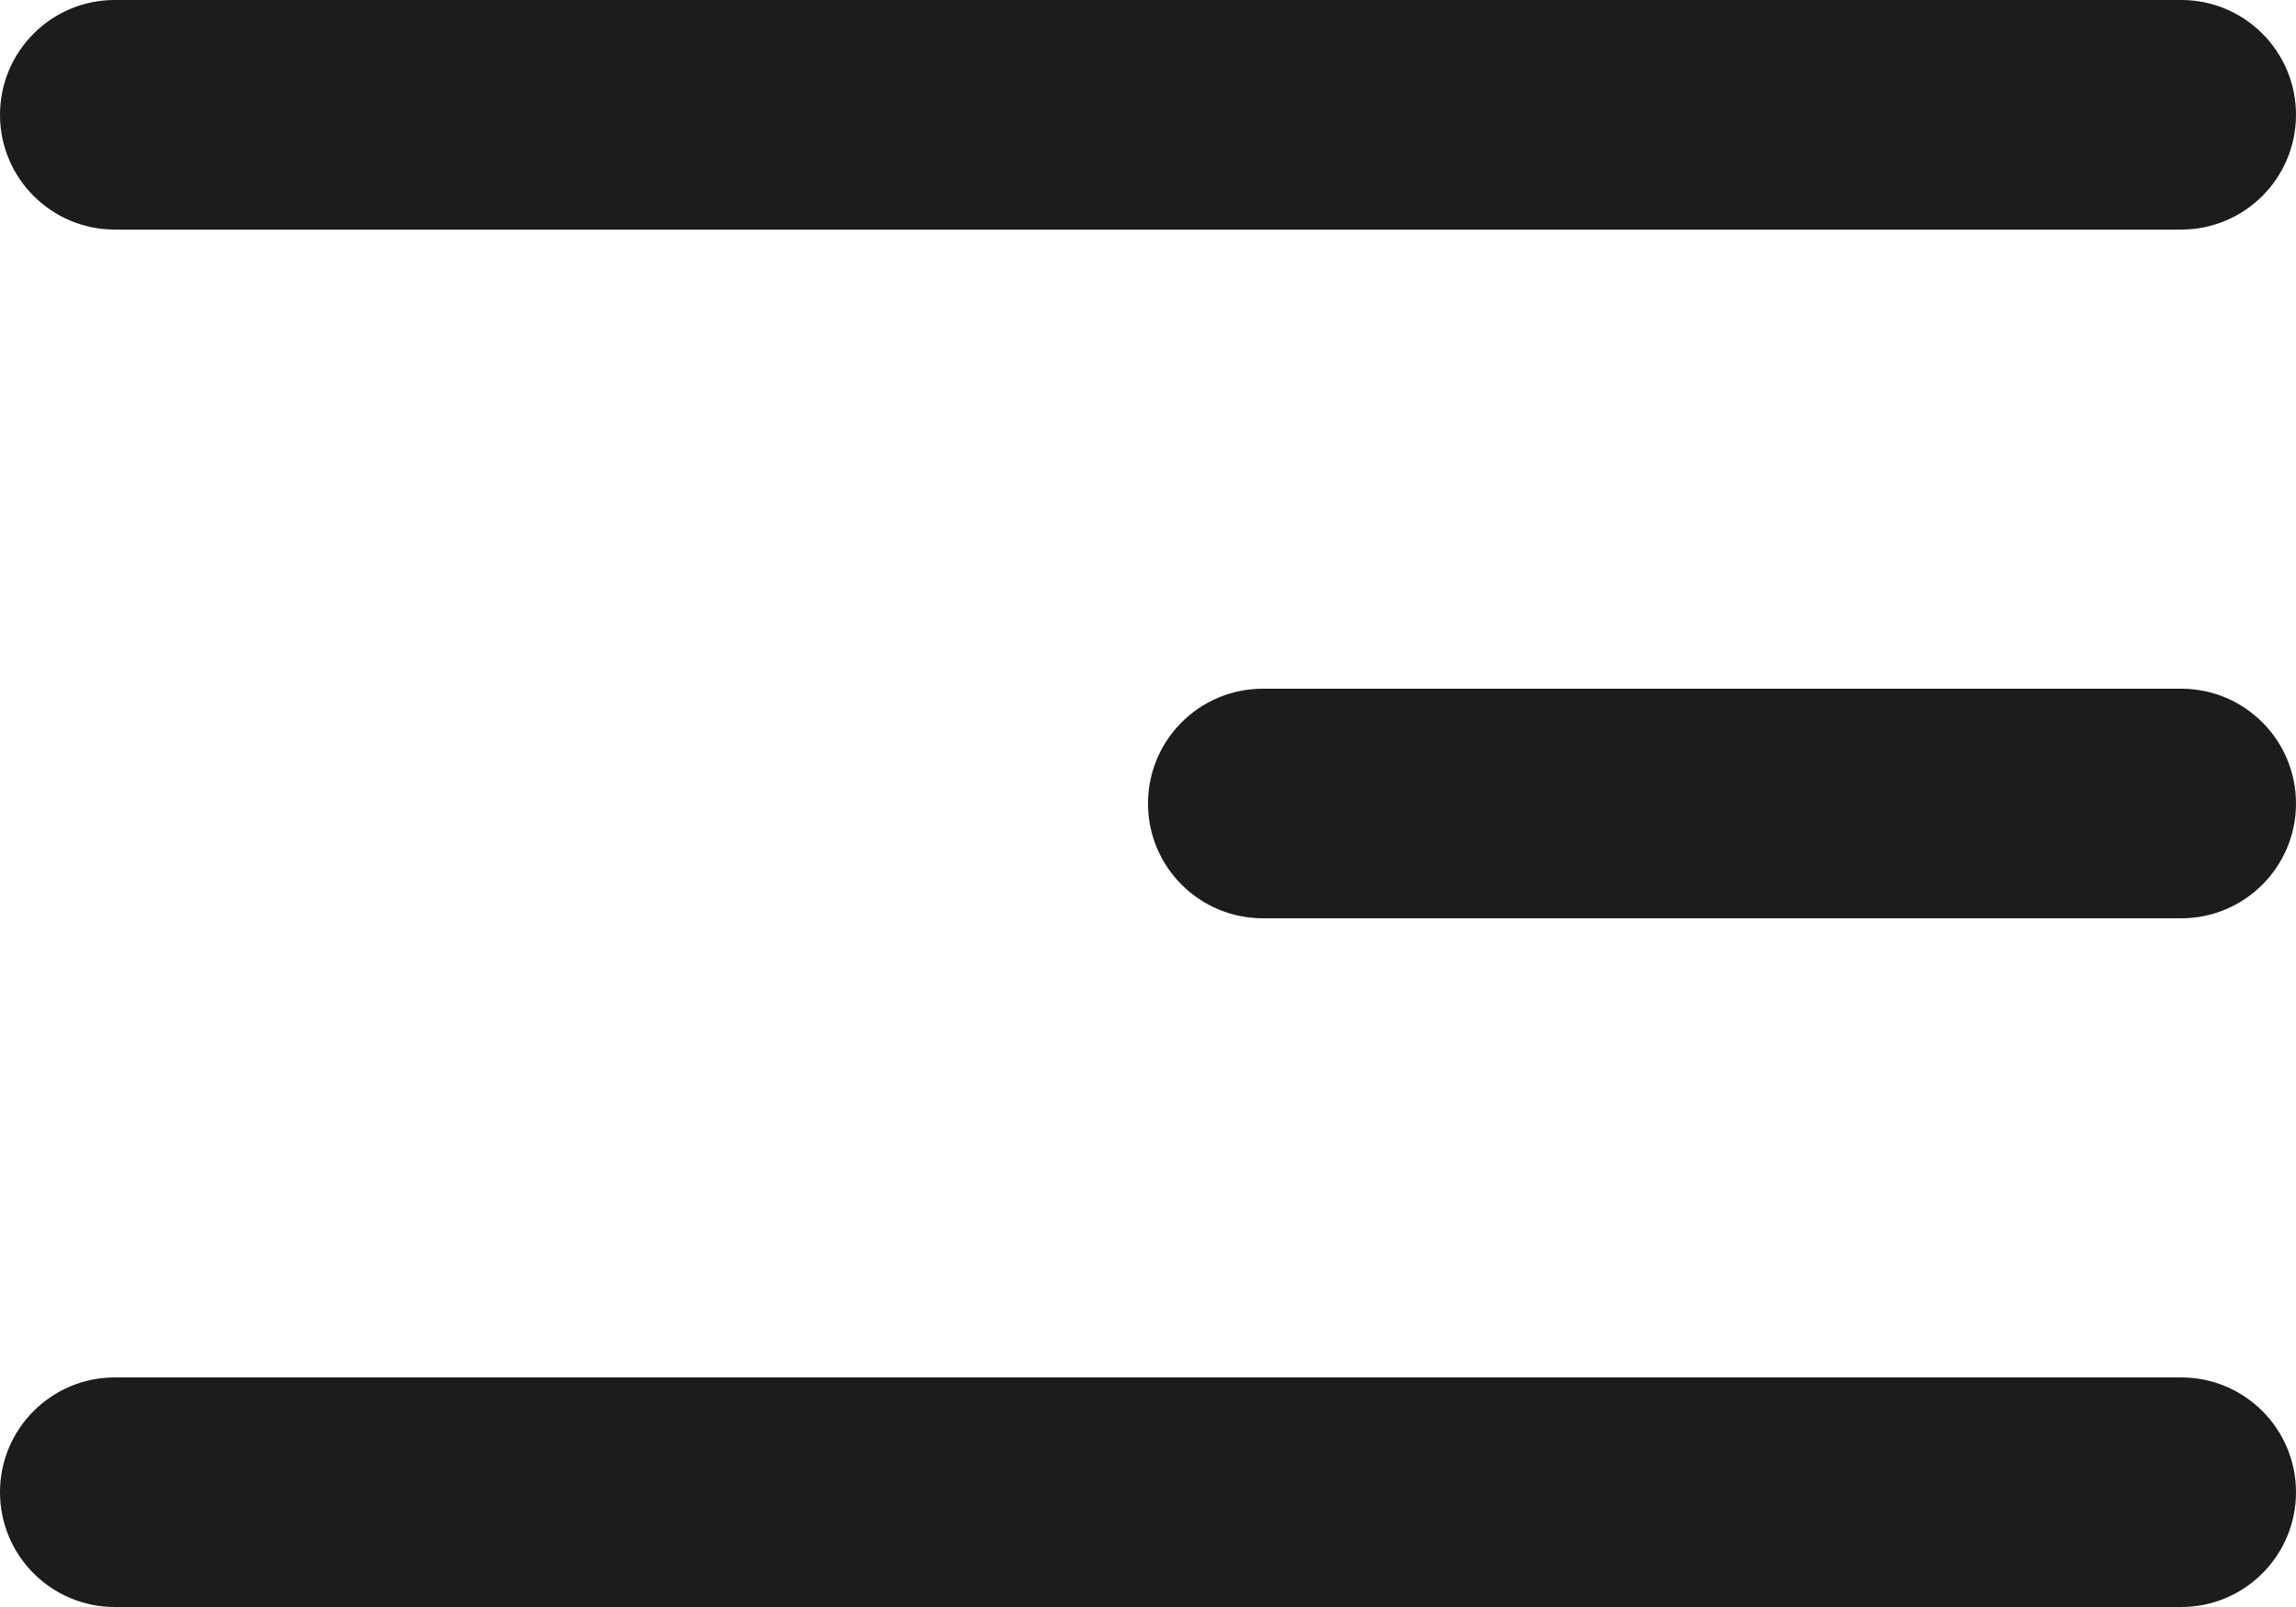
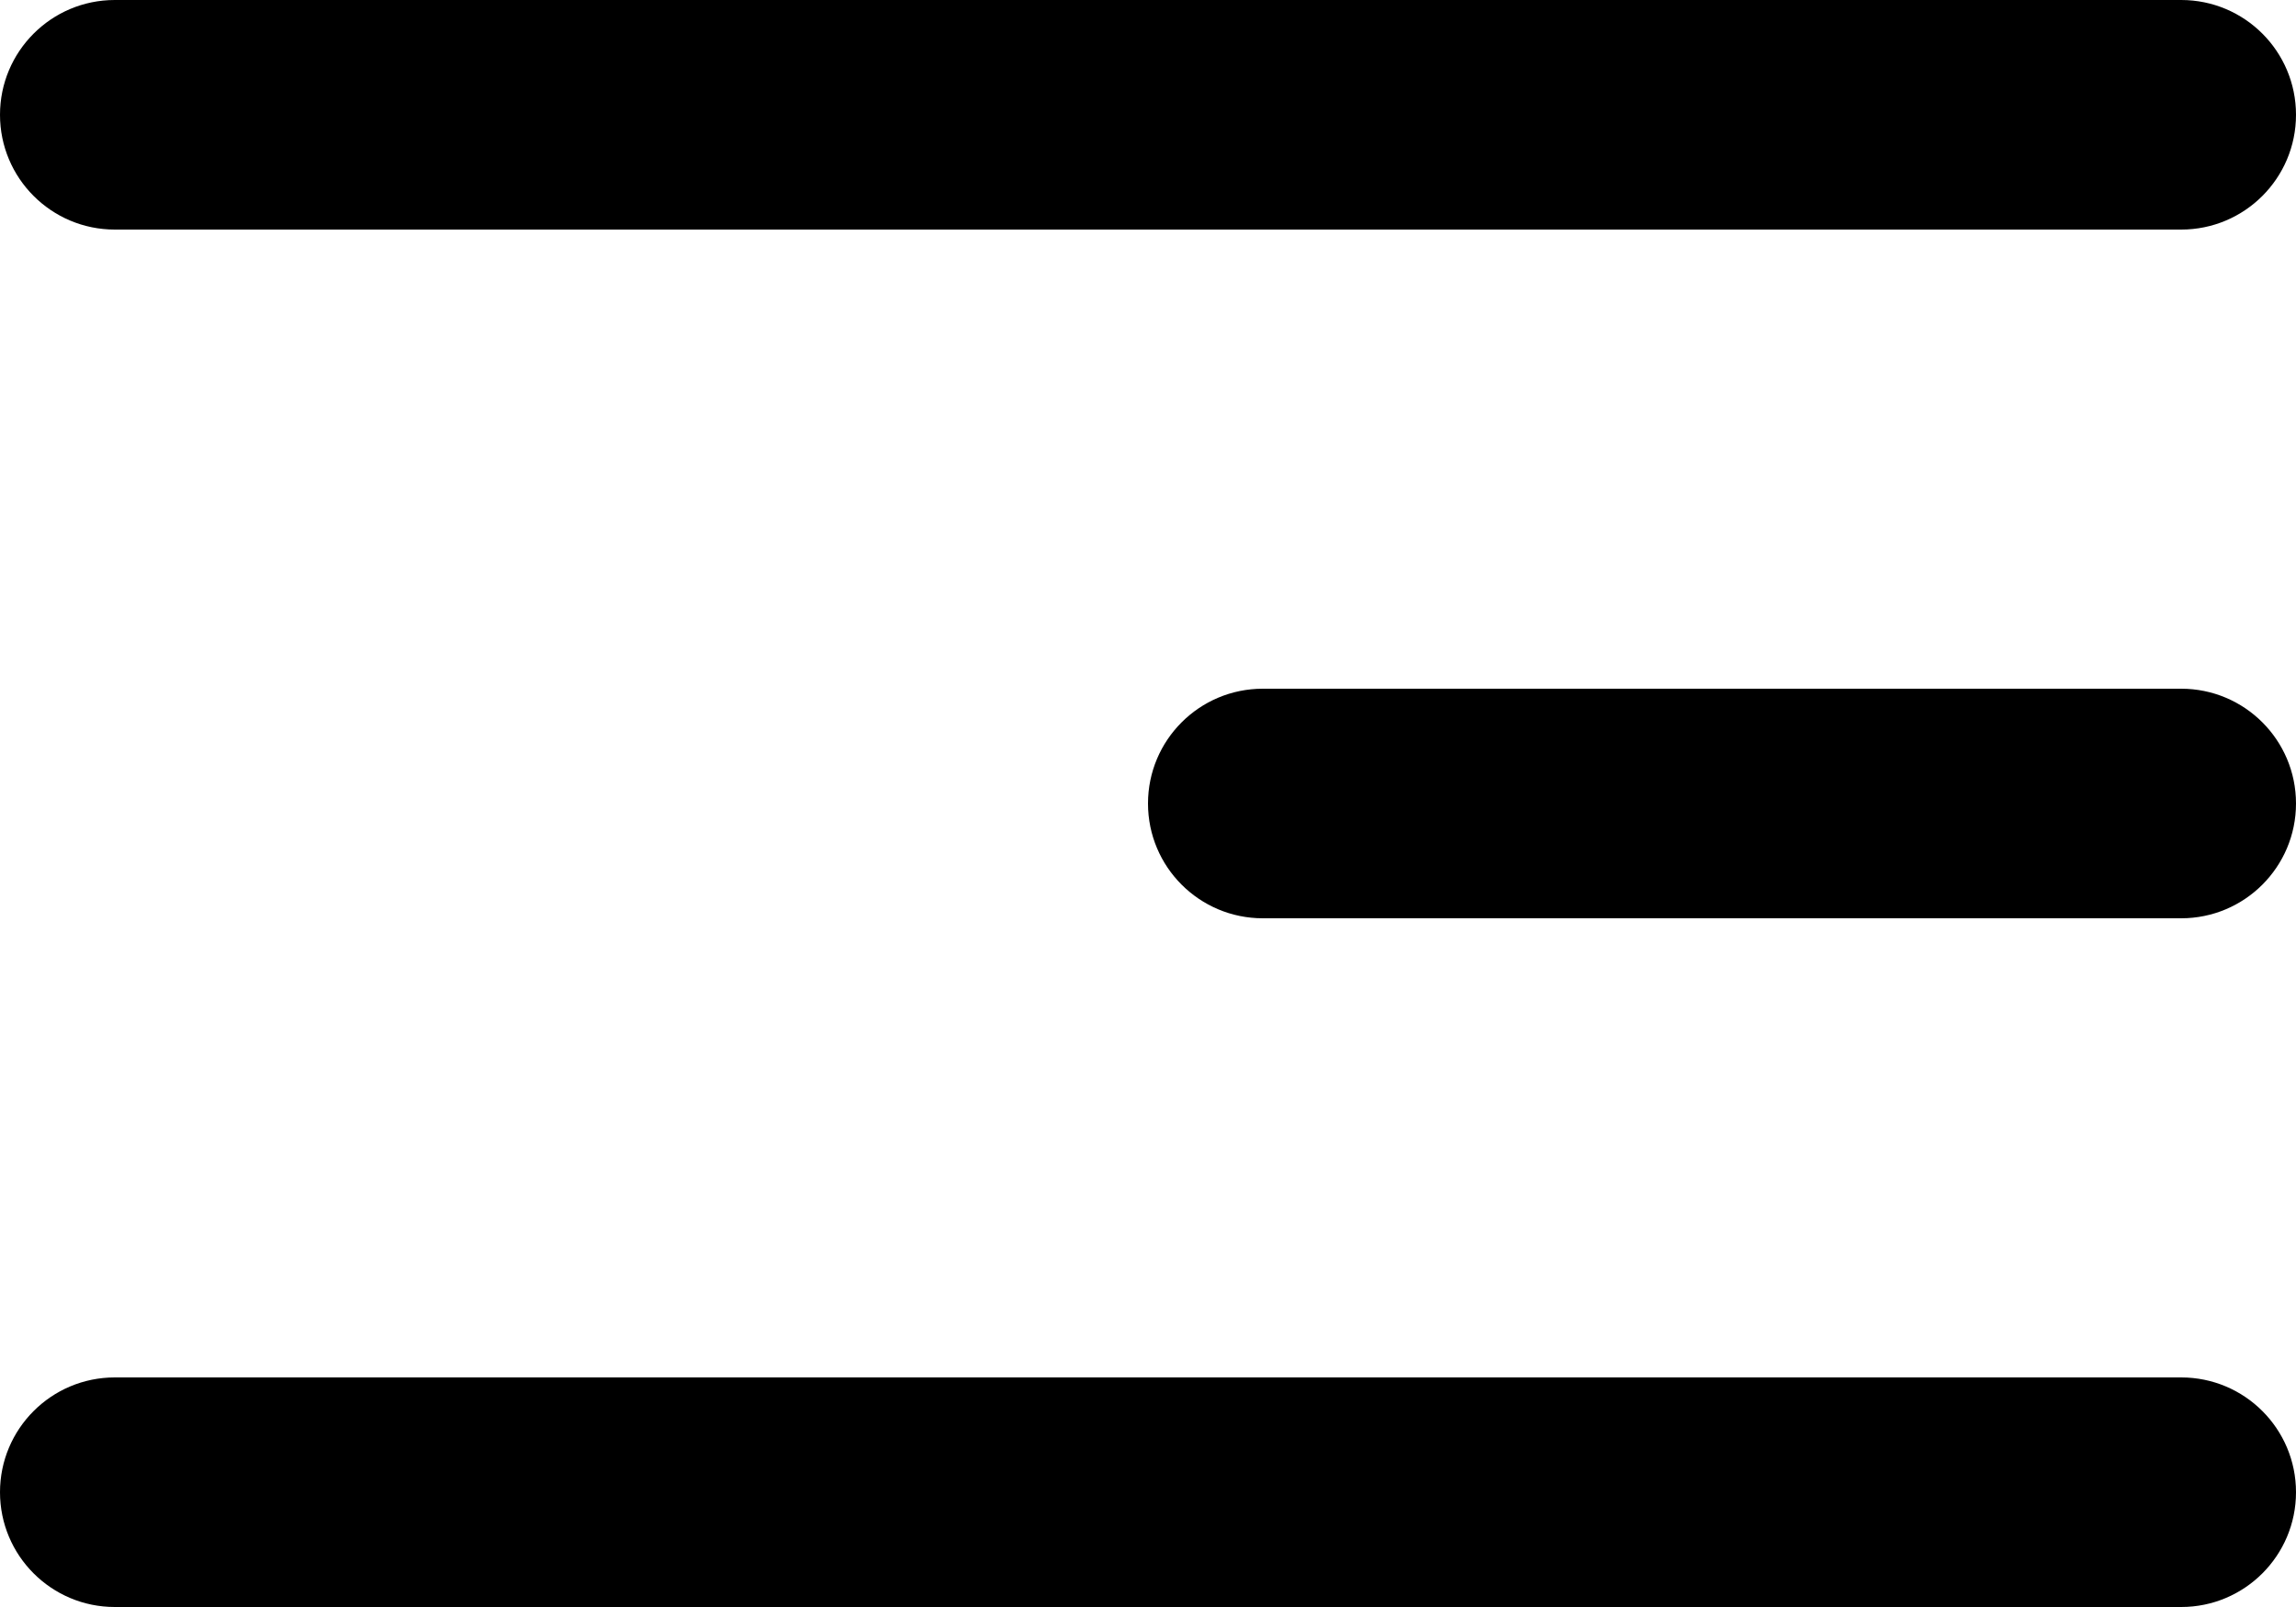
- <svg xmlns="http://www.w3.org/2000/svg" id="e7643589-de46-49de-a4ac-6393b64efbbe" data-name="Calque 1" viewBox="0 0 30 21">
-   <defs>
-     <style>.bf0ff883-4f7e-4399-acb8-3fde6517122c{fill:#1c1c1c;}</style>
-   </defs>
+ <svg xmlns="http://www.w3.org/2000/svg" id="iconUp" data-name="Calque 1" viewBox="0 0 30 21">
+   <defs />
  <rect class="bf0ff883-4f7e-4399-acb8-3fde6517122c" x="2.5" y="25" width="30" height="3" rx="1.5" transform="translate(32.5 46) rotate(-180)" />
  <rect class="bf0ff883-4f7e-4399-acb8-3fde6517122c" x="17.5" y="16" width="15" height="3" rx="1.5" transform="translate(47.5 28) rotate(-180)" />
  <rect class="bf0ff883-4f7e-4399-acb8-3fde6517122c" x="2.5" y="7" width="30" height="3" rx="1.5" transform="translate(32.5 10) rotate(-180)" />
</svg>
